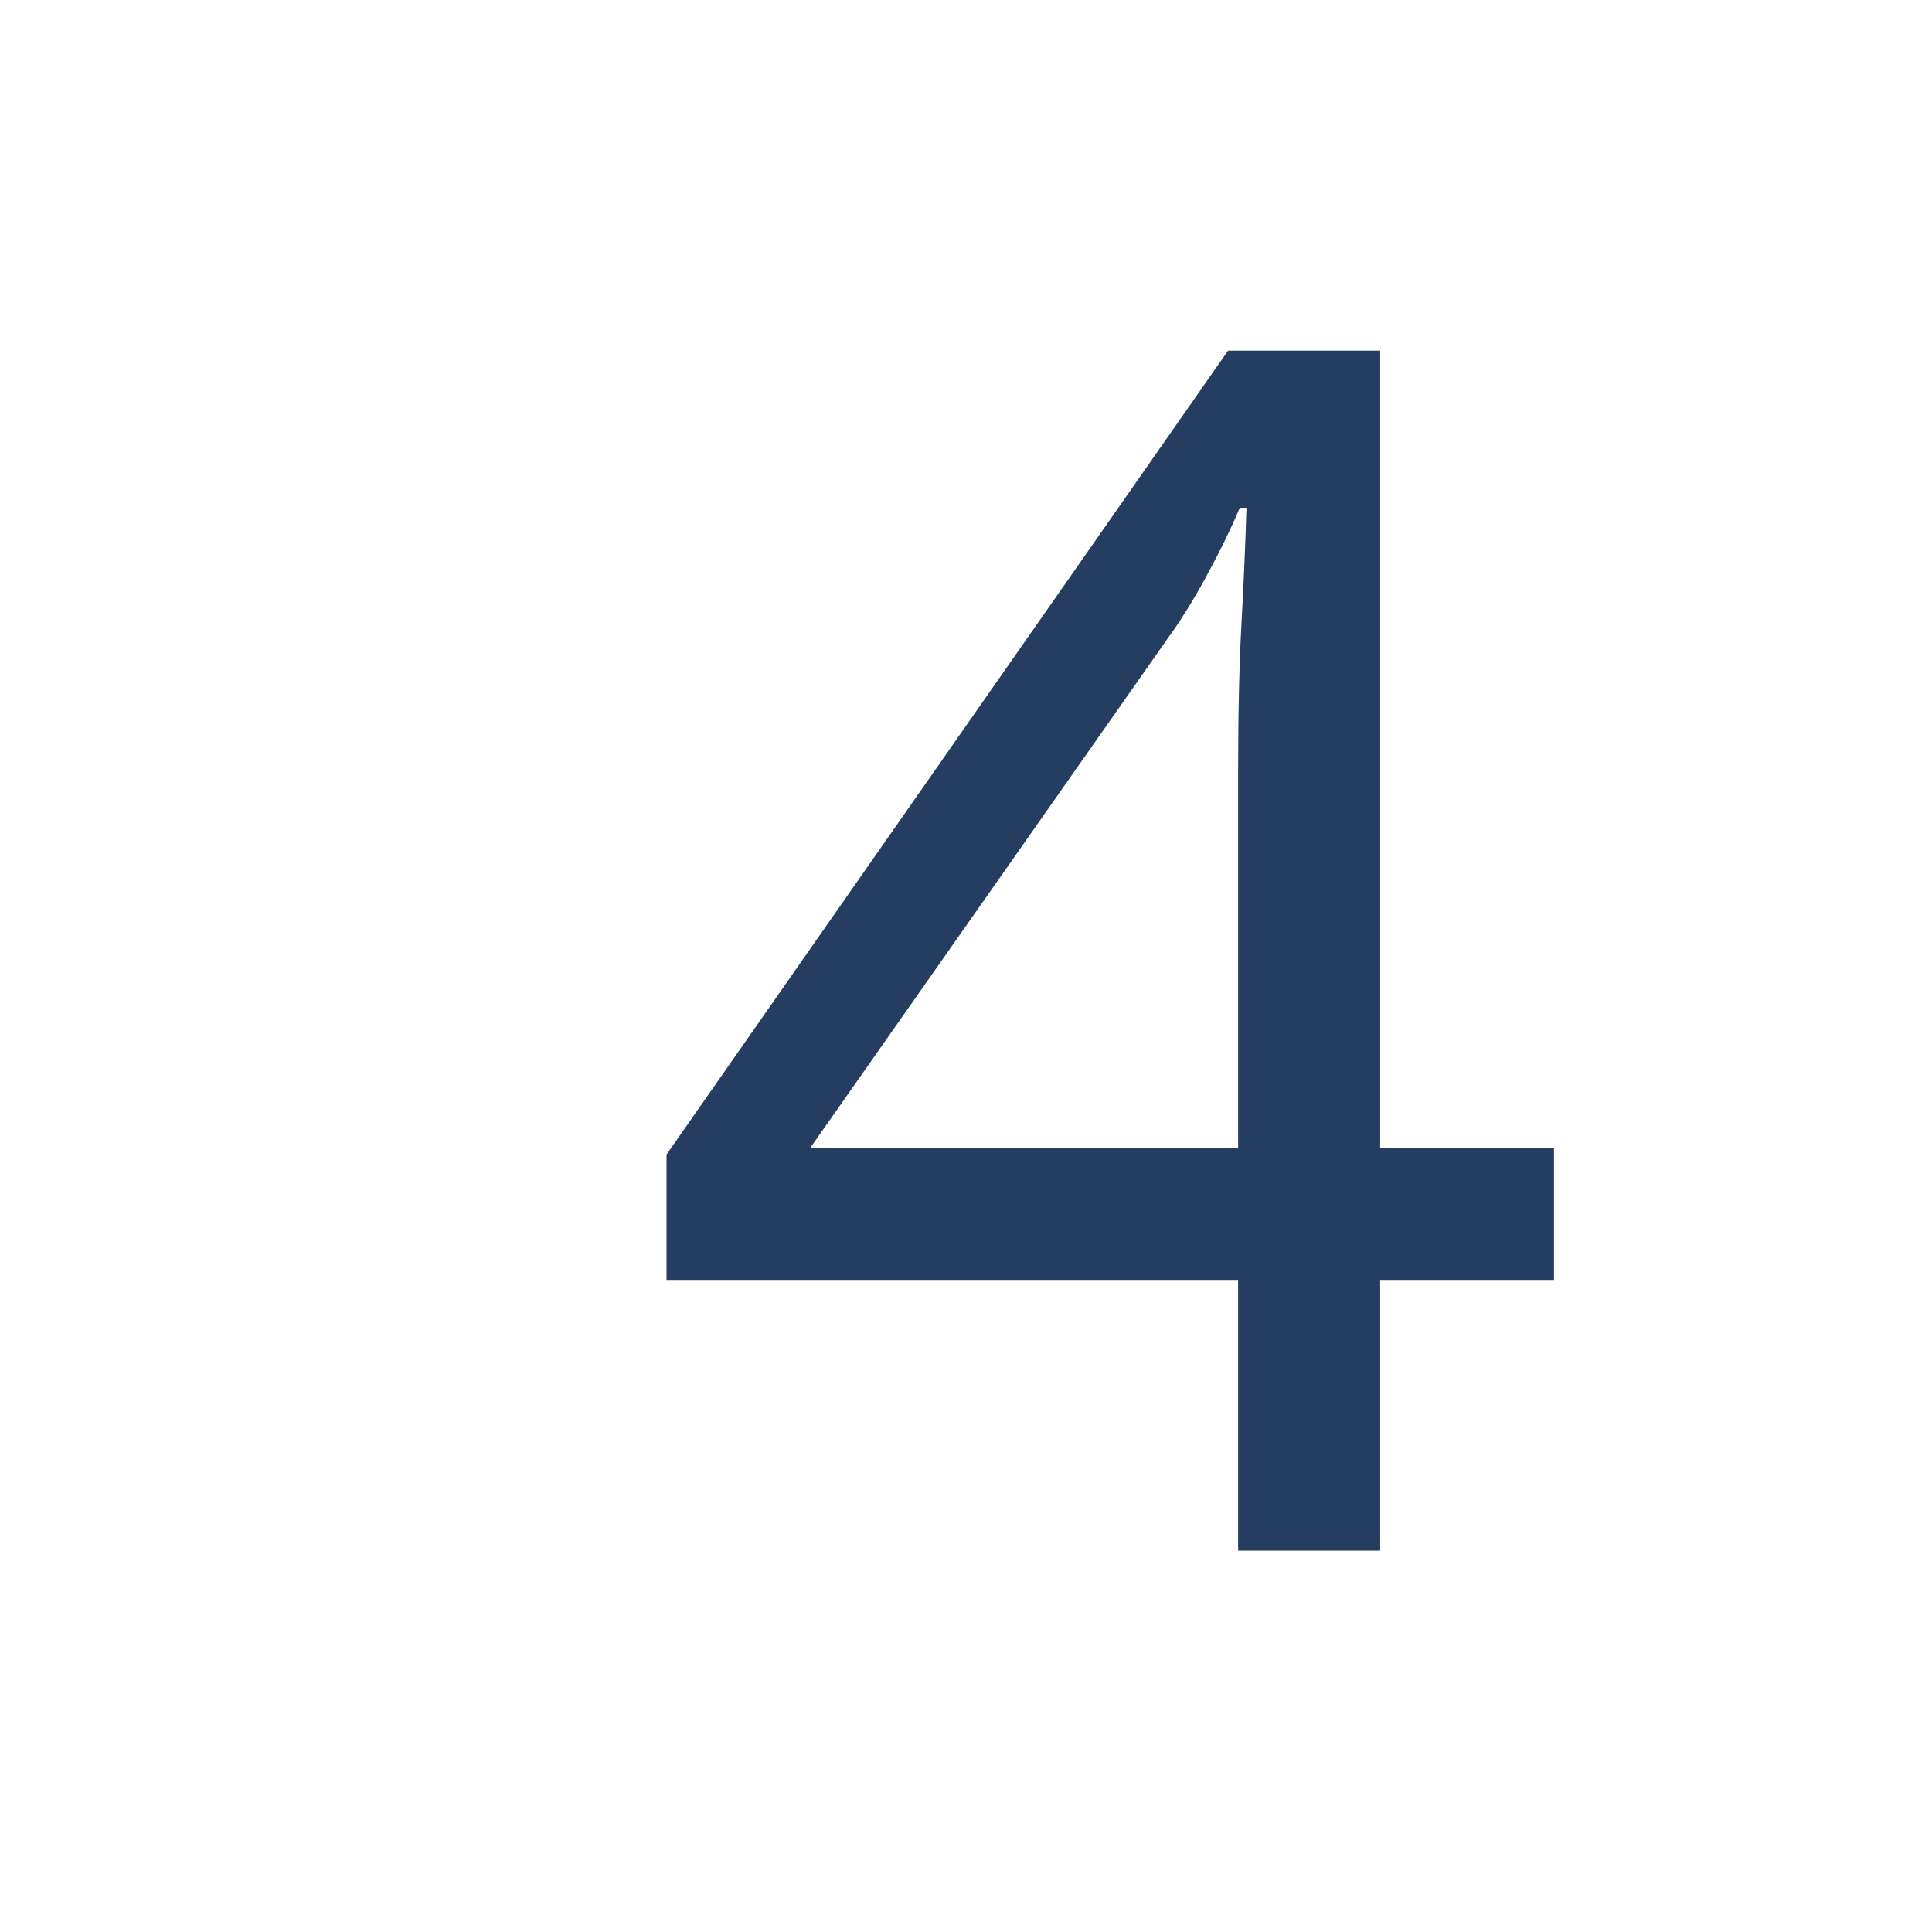
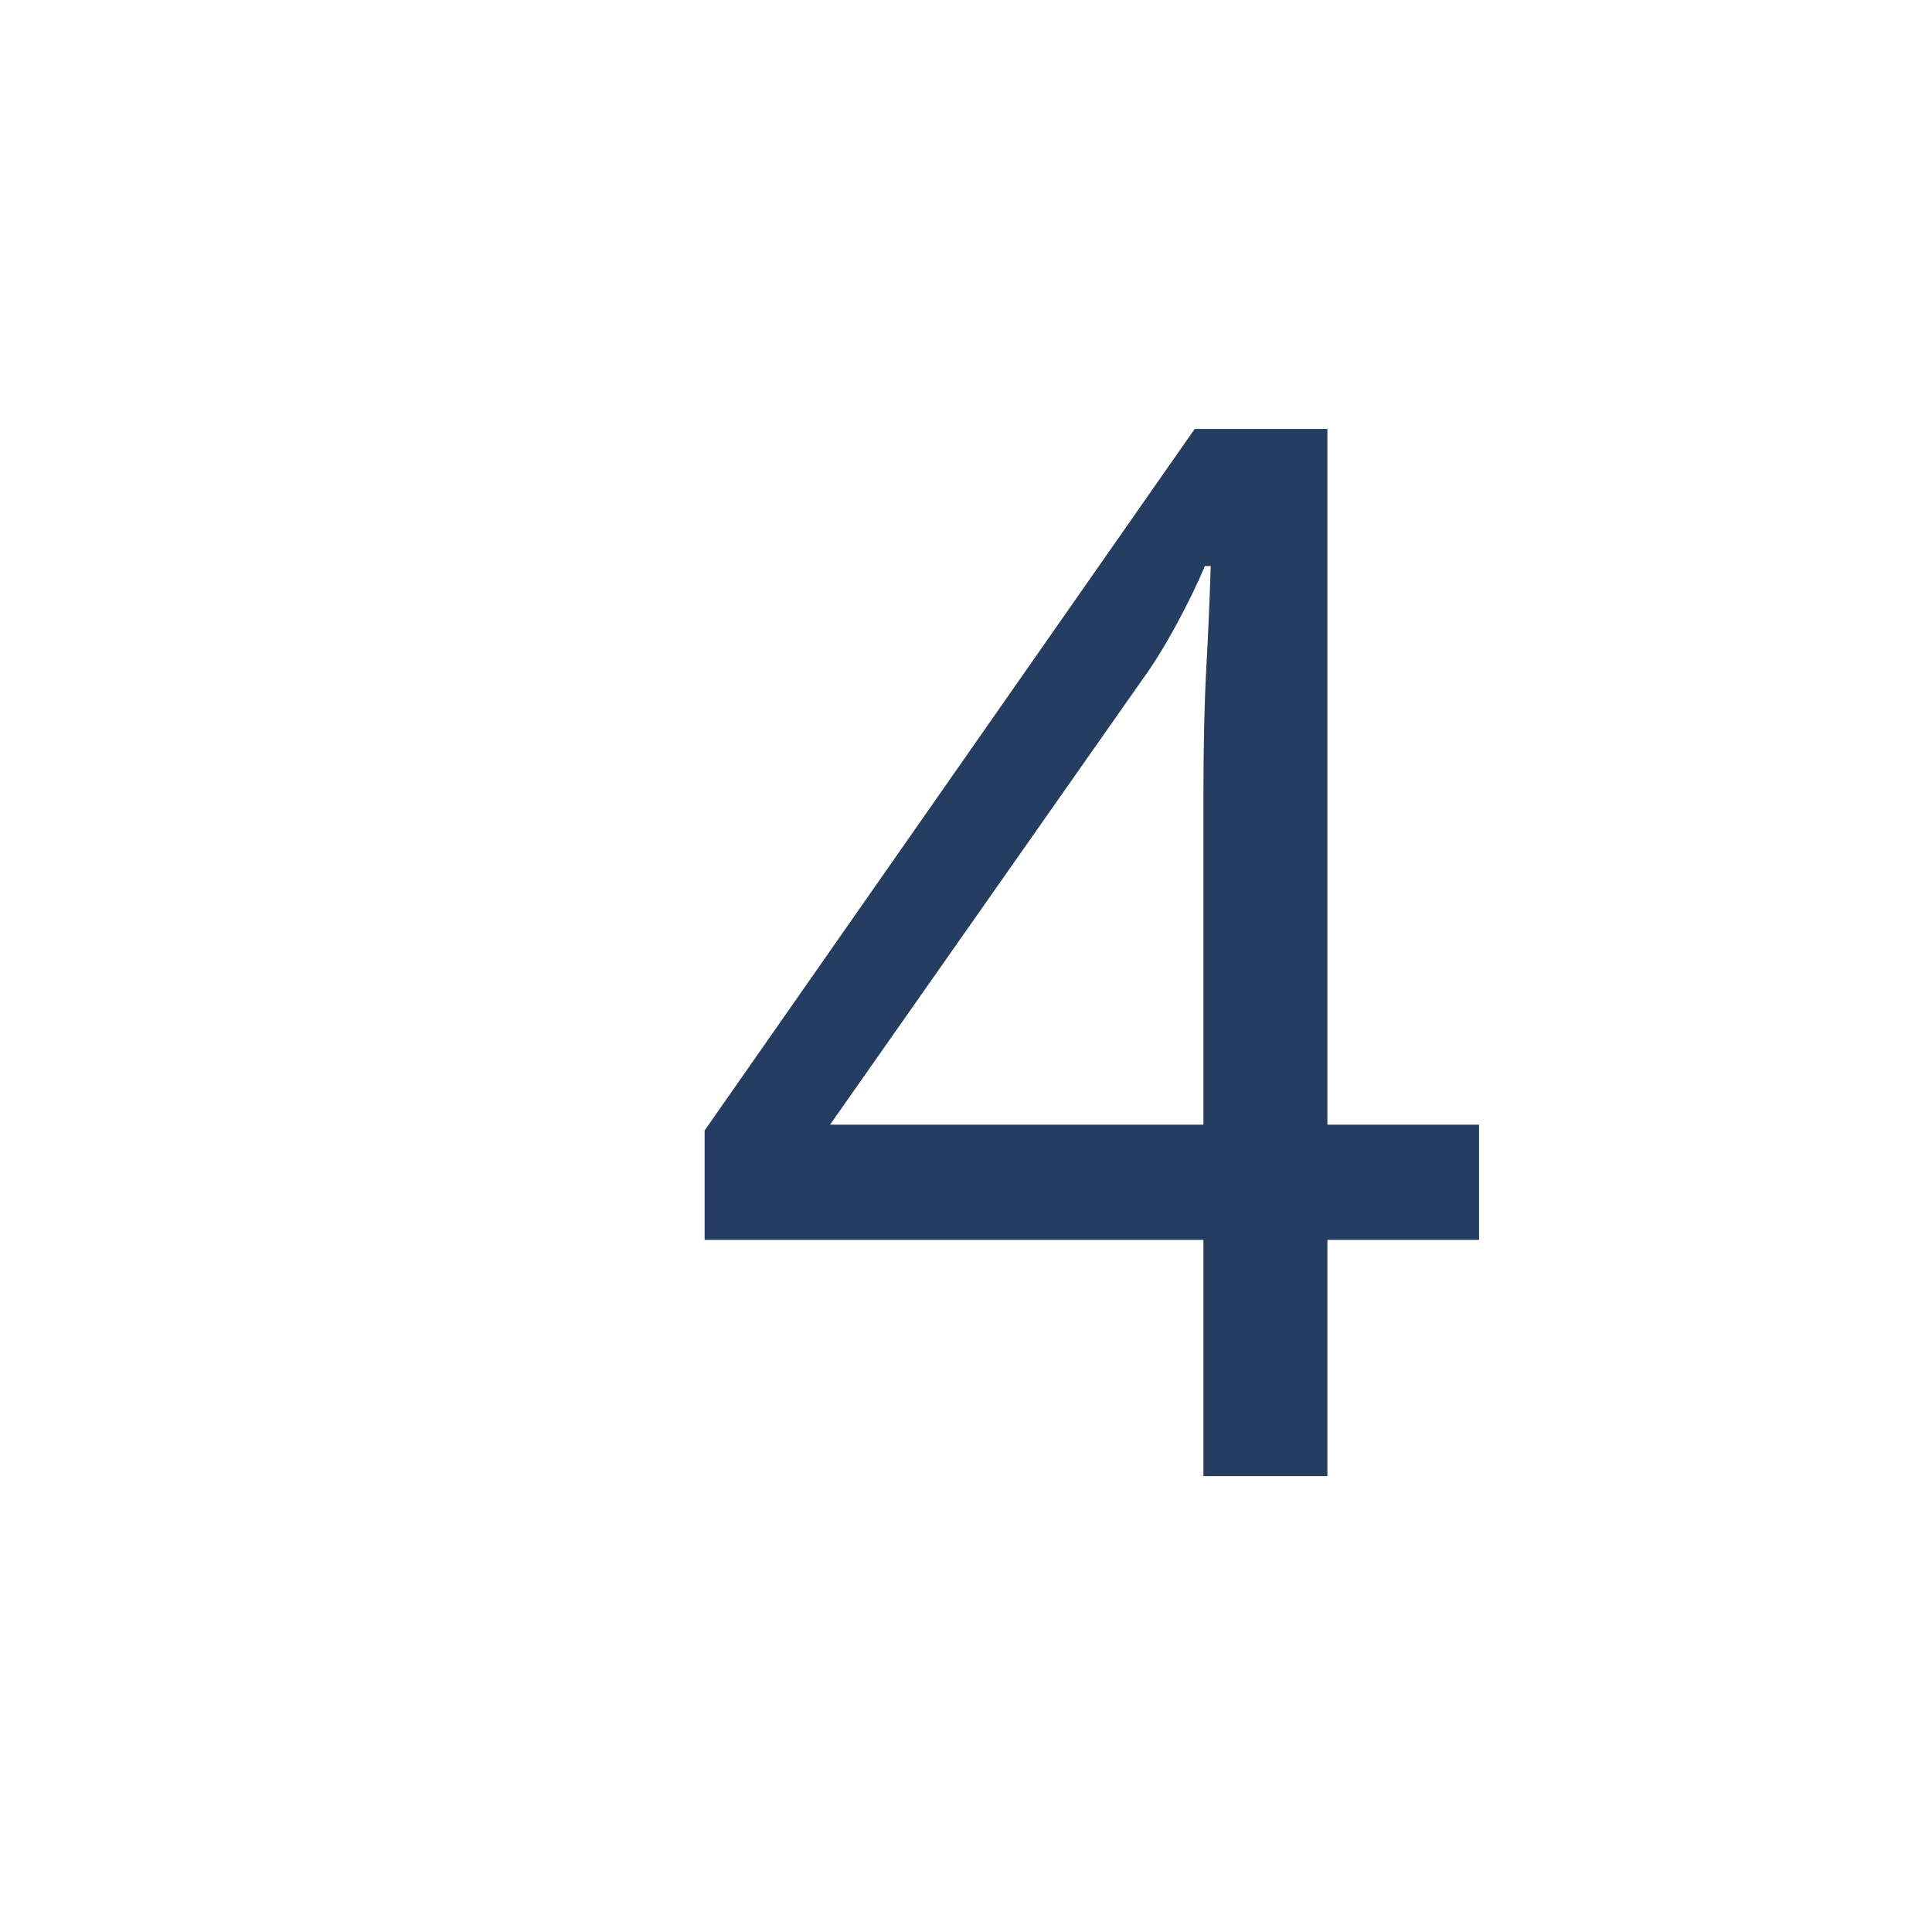
<svg xmlns="http://www.w3.org/2000/svg" width="100%" height="100%" viewBox="0 0 2084 2084" version="1.1" xml:space="preserve" style="fill-rule:evenodd;clip-rule:evenodd;stroke-linejoin:round;stroke-miterlimit:1.414;">
  <g id="Layer1">
-     <text x="681.109px" y="1672.64px" style="font-family:'BebasNeue', 'Bebas Neue', sans-serif;font-size:1802.79px;fill:#253d60;">4</text>
+     <text x="727.021px" y="1592.3px" style="font-family:'BebasNeue', 'Bebas Neue', sans-serif;font-size:1573.23px;fill:#253d60;">4</text>
  </g>
</svg>
